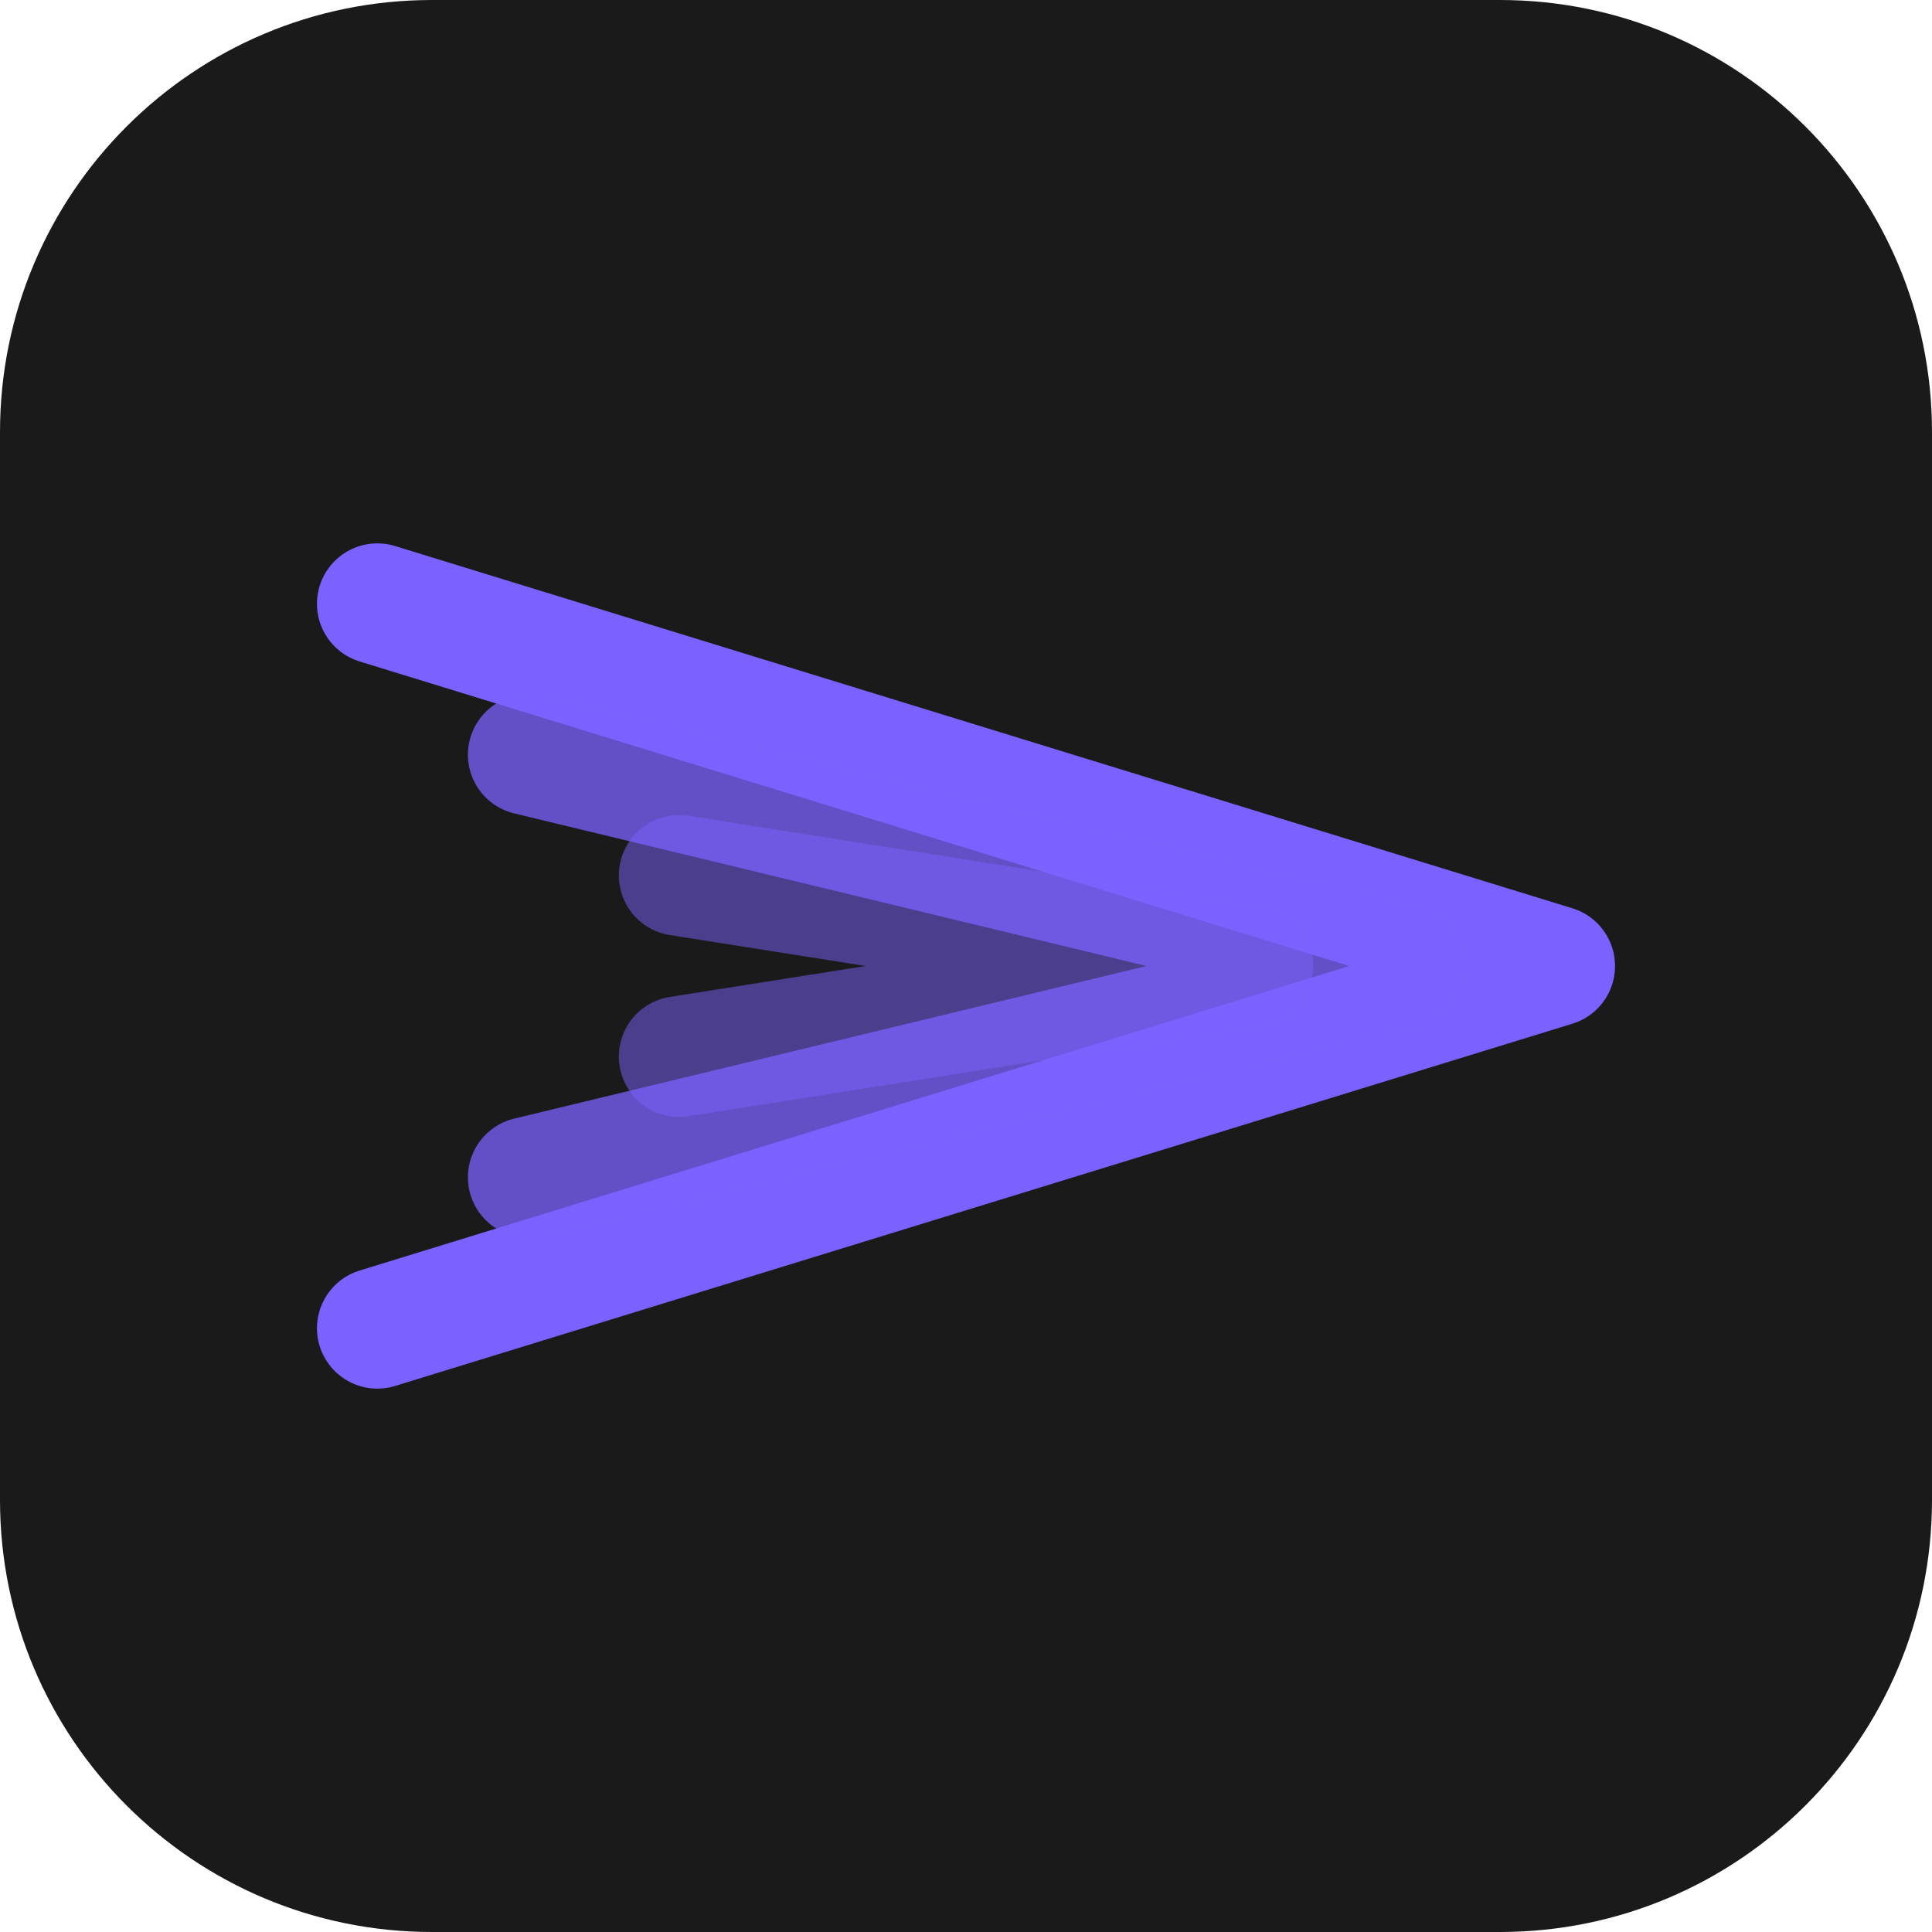
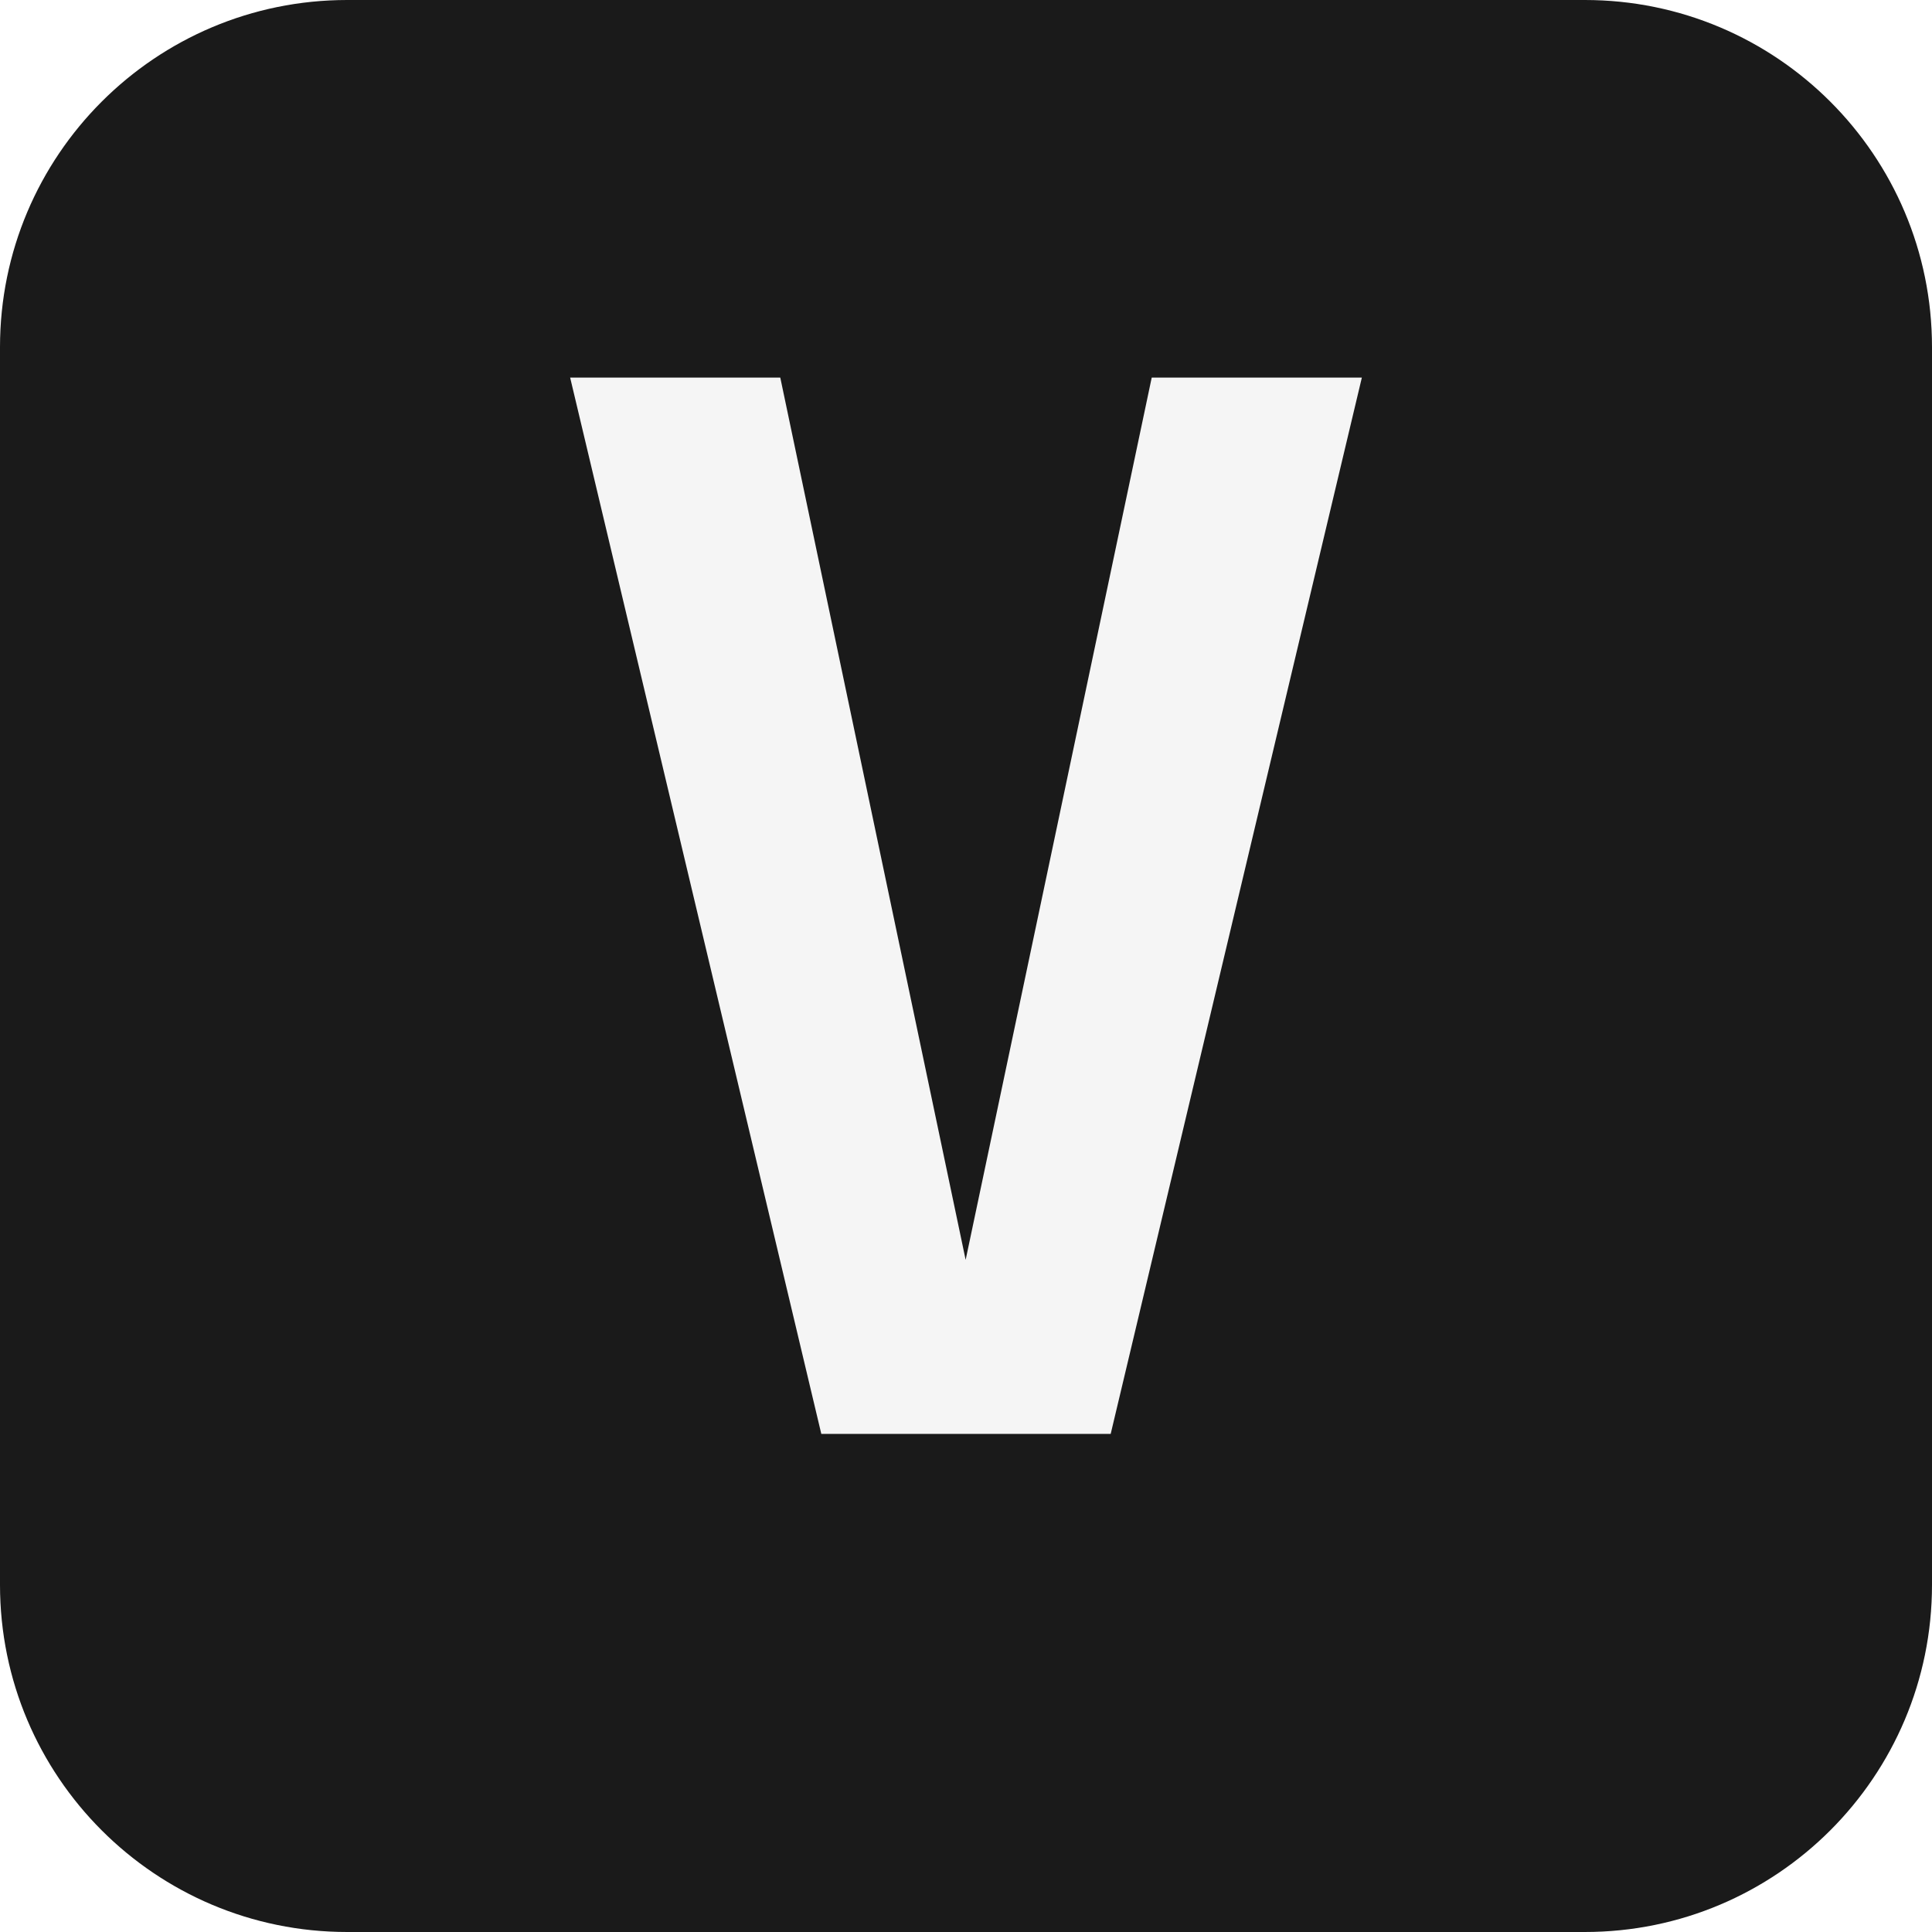
<svg xmlns="http://www.w3.org/2000/svg" viewBox="0 0 1024 1024" width="1024" height="1024">
-   <rect x="0" y="0" width="1024" height="1024" rx="229" ry="229" fill="#1A1A1A" />
-   <g stroke="#7B61FF" stroke-width="64" stroke-linecap="round" stroke-linejoin="round" fill="none">
-     <polyline points="200,320 824,512 200,704" />
-     <polyline points="280,400 744,512 280,624" opacity="0.75" />
-     <polyline points="360,464 664,512 360,560" opacity="0.5" />
-   </g>
+   <rect x="0" y="0" width="1024" height="1024" rx="184" ry="184" fill="#1a1a1a" />
+   <text x="512" y="760" font-family="JetBrains Mono, Menlo, Monaco, ui-monospace, monospace" font-weight="700" font-size="768" text-anchor="middle" fill="#f5f5f5">V</text>
</svg>
